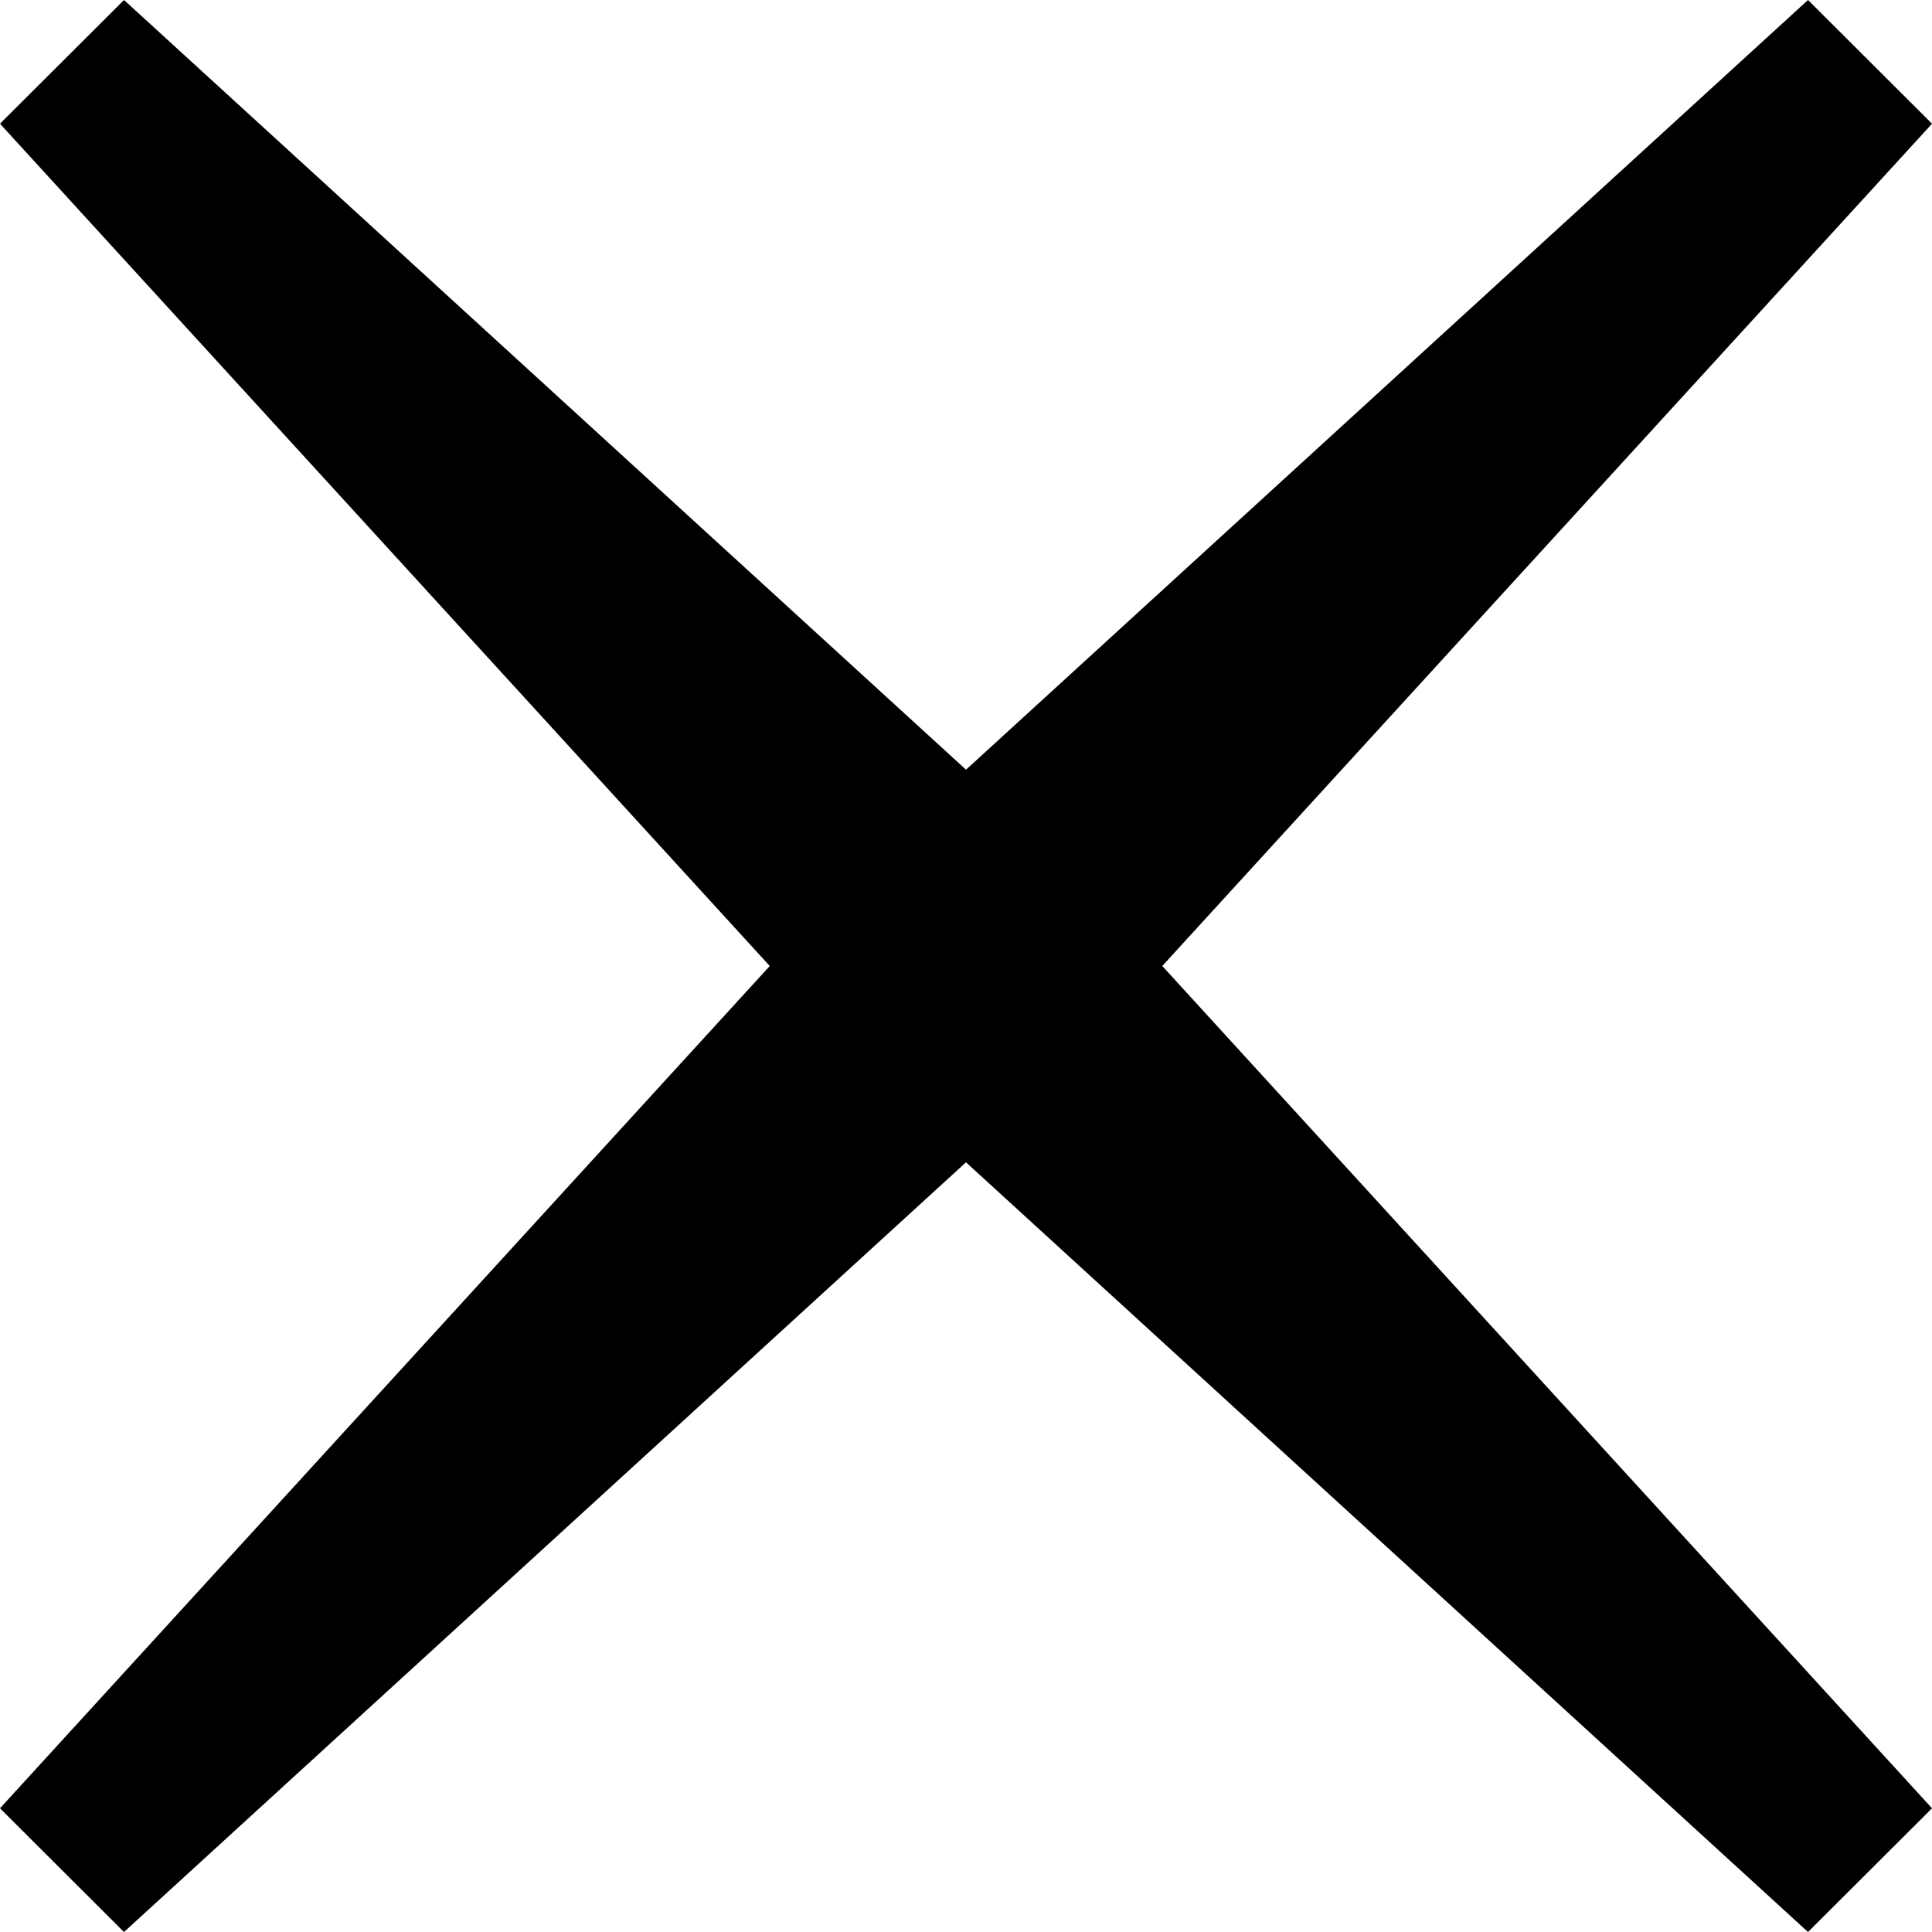
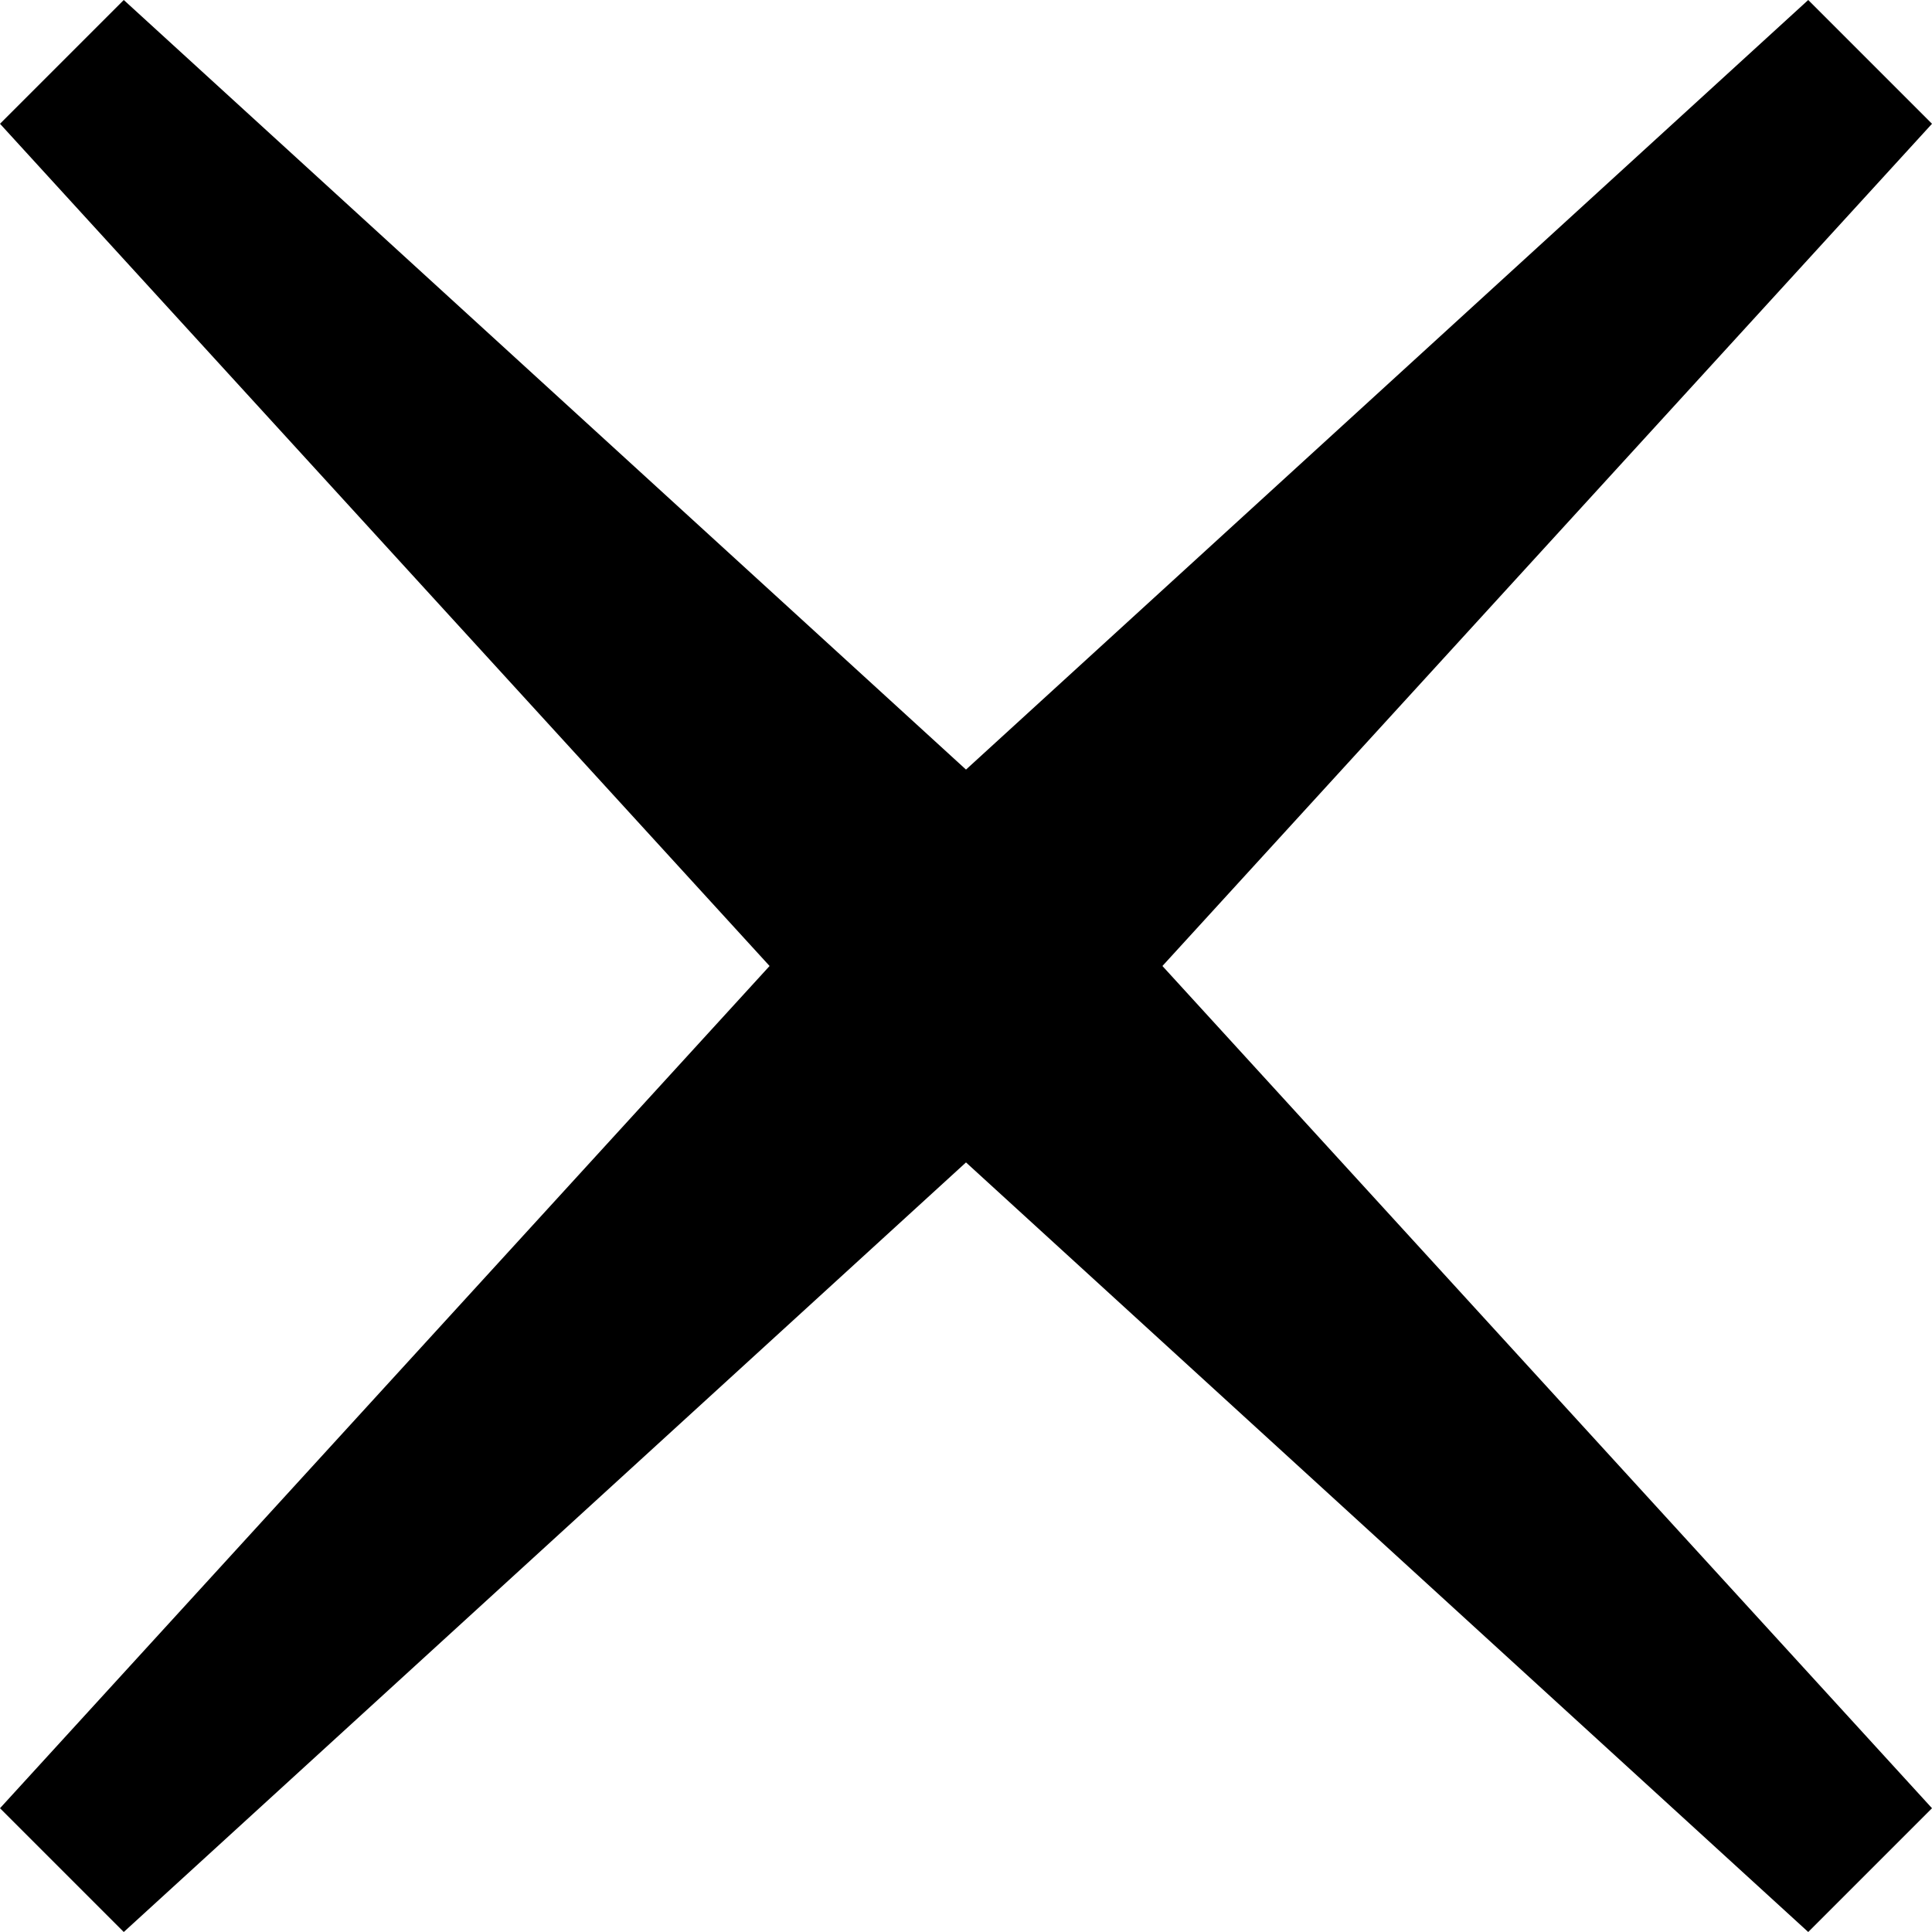
<svg xmlns="http://www.w3.org/2000/svg" width="128" height="128" viewBox="0 0 128 128">
-   <path d="M0 119.804L8.215 128l62.57-57.196L128 8.196 119.786 0l-62.57 57.196zM119.786 128l8.214-8.196-57.214-62.608L8.216 0 0 8.196l57.215 62.608z" />
+   <path d="M0 119.8l8.2 8.2 62.6-57.2L128 8.2 119.8 0 57.2 57.2zm119.8 8.2l8.2-8.2-57.2-62.6L8.2 0 0 8.2l57.2 62.6z" />
</svg>
